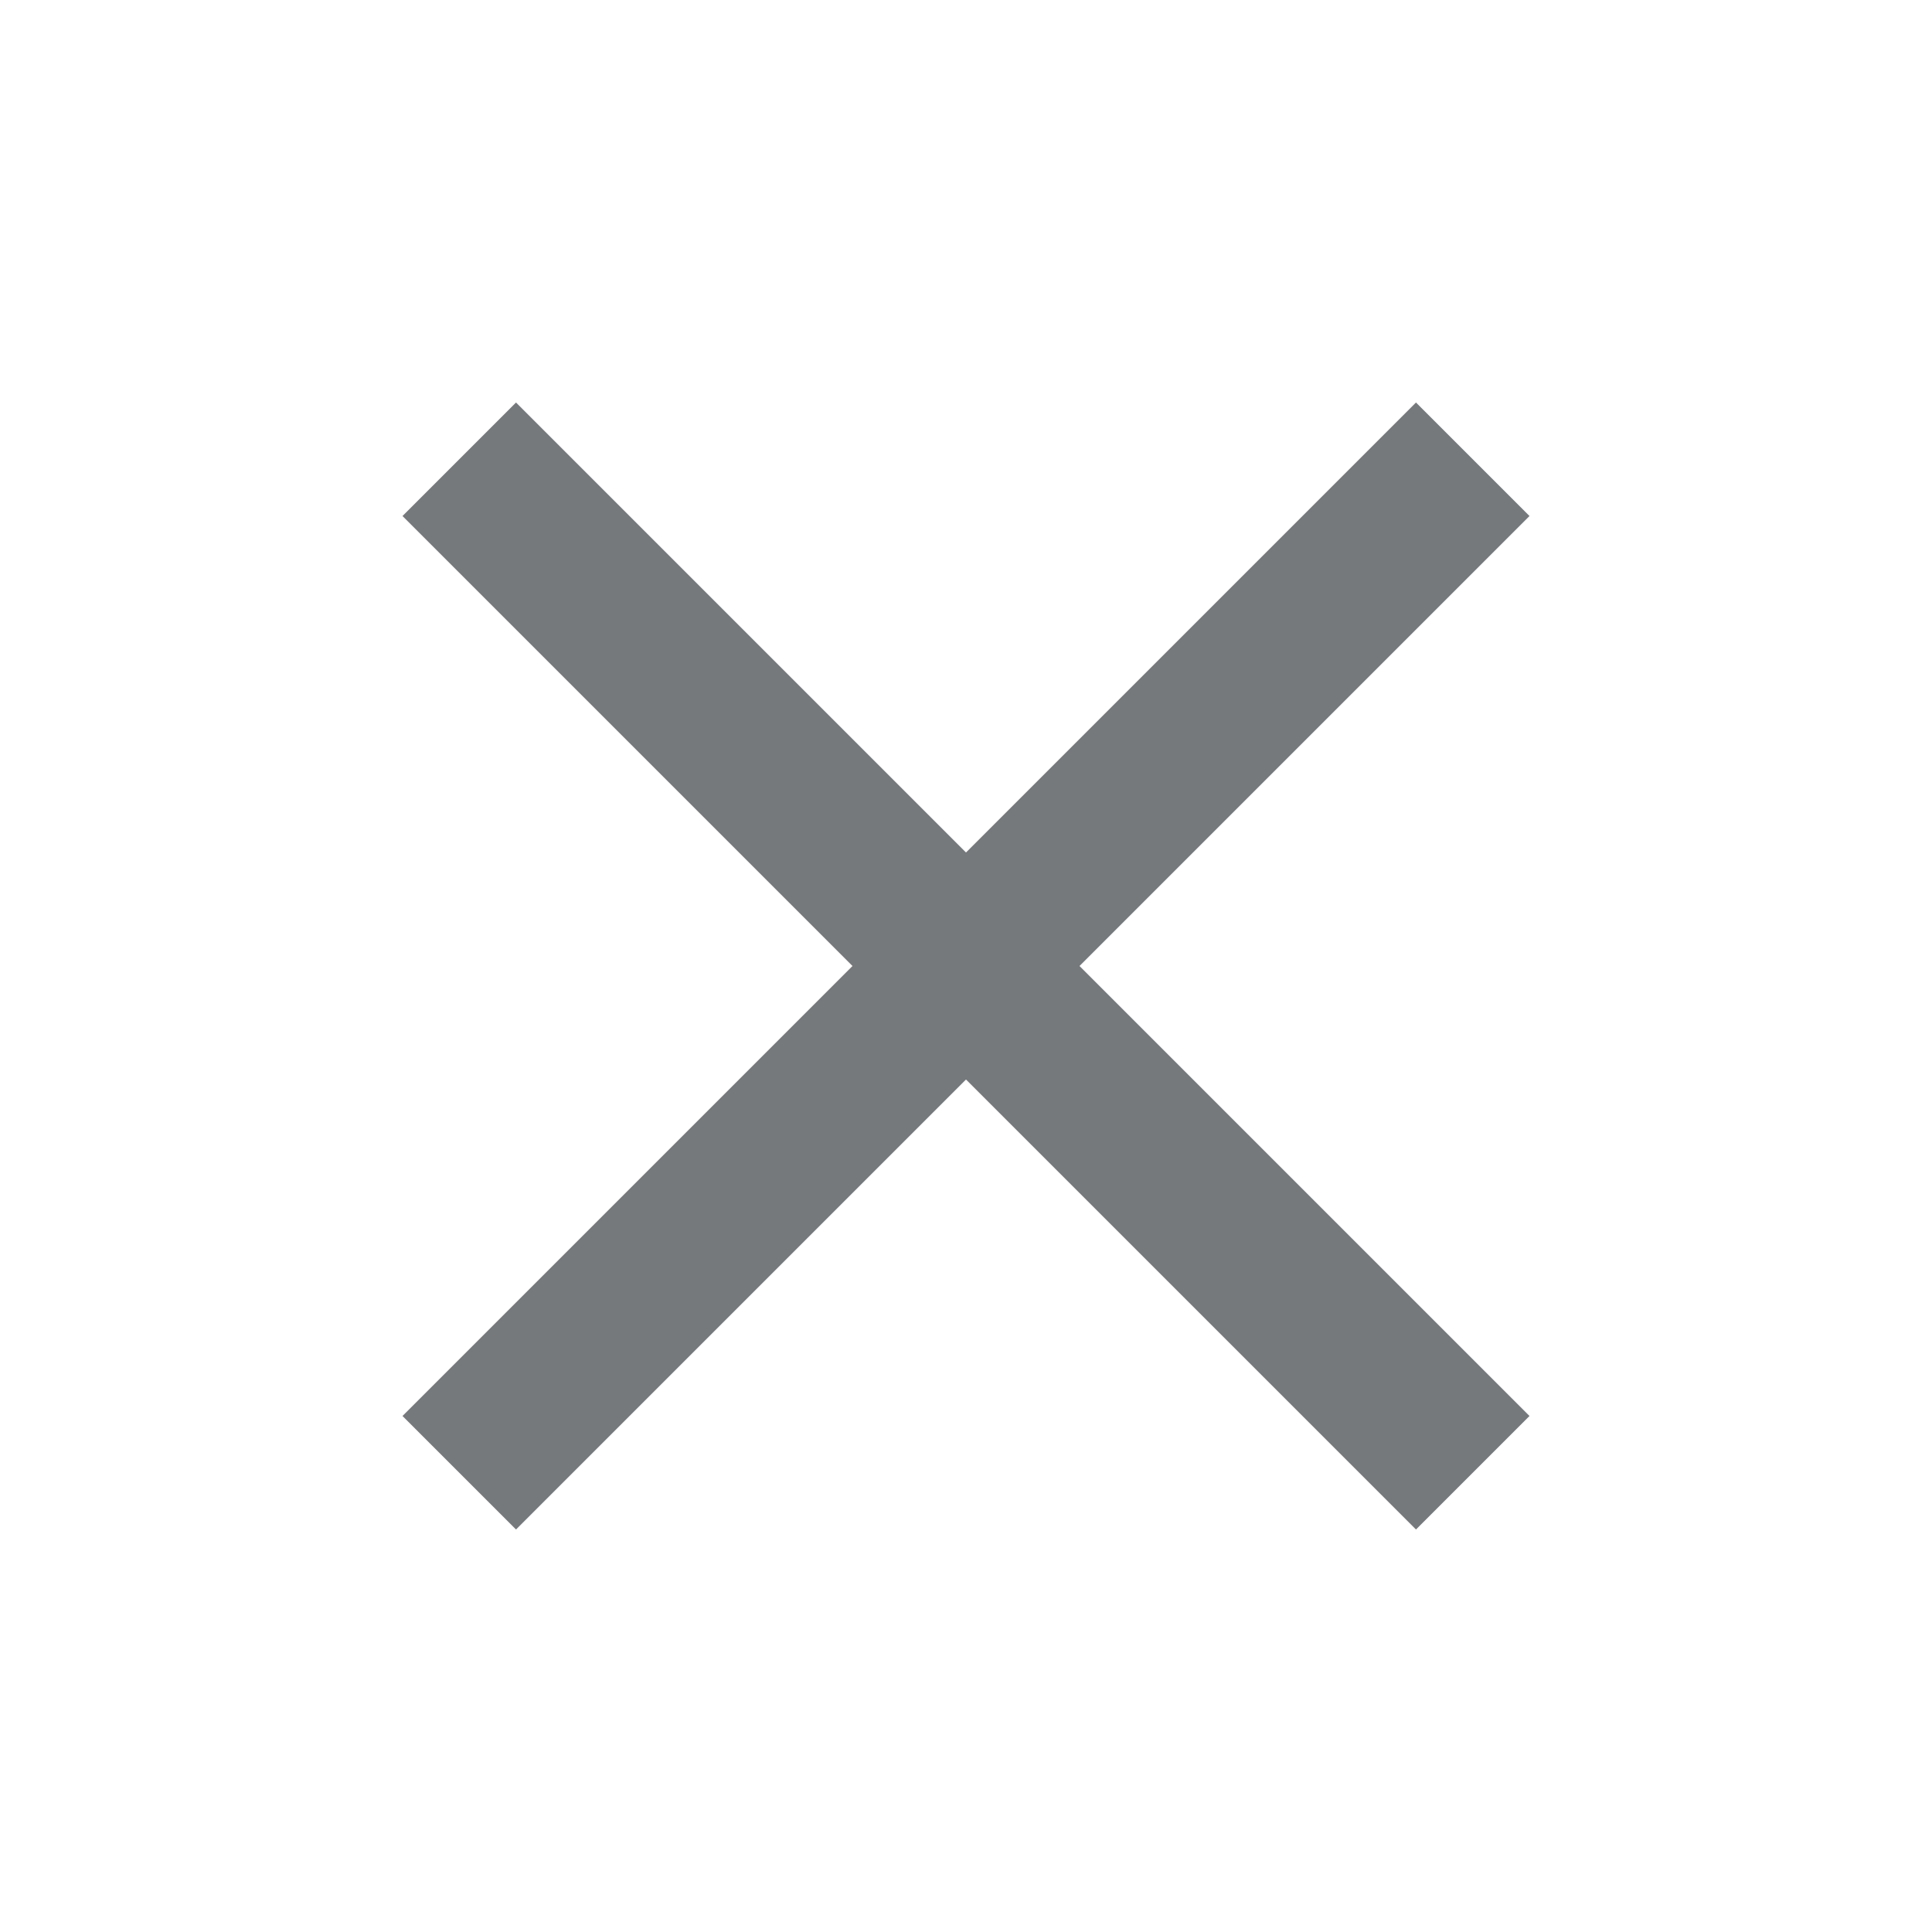
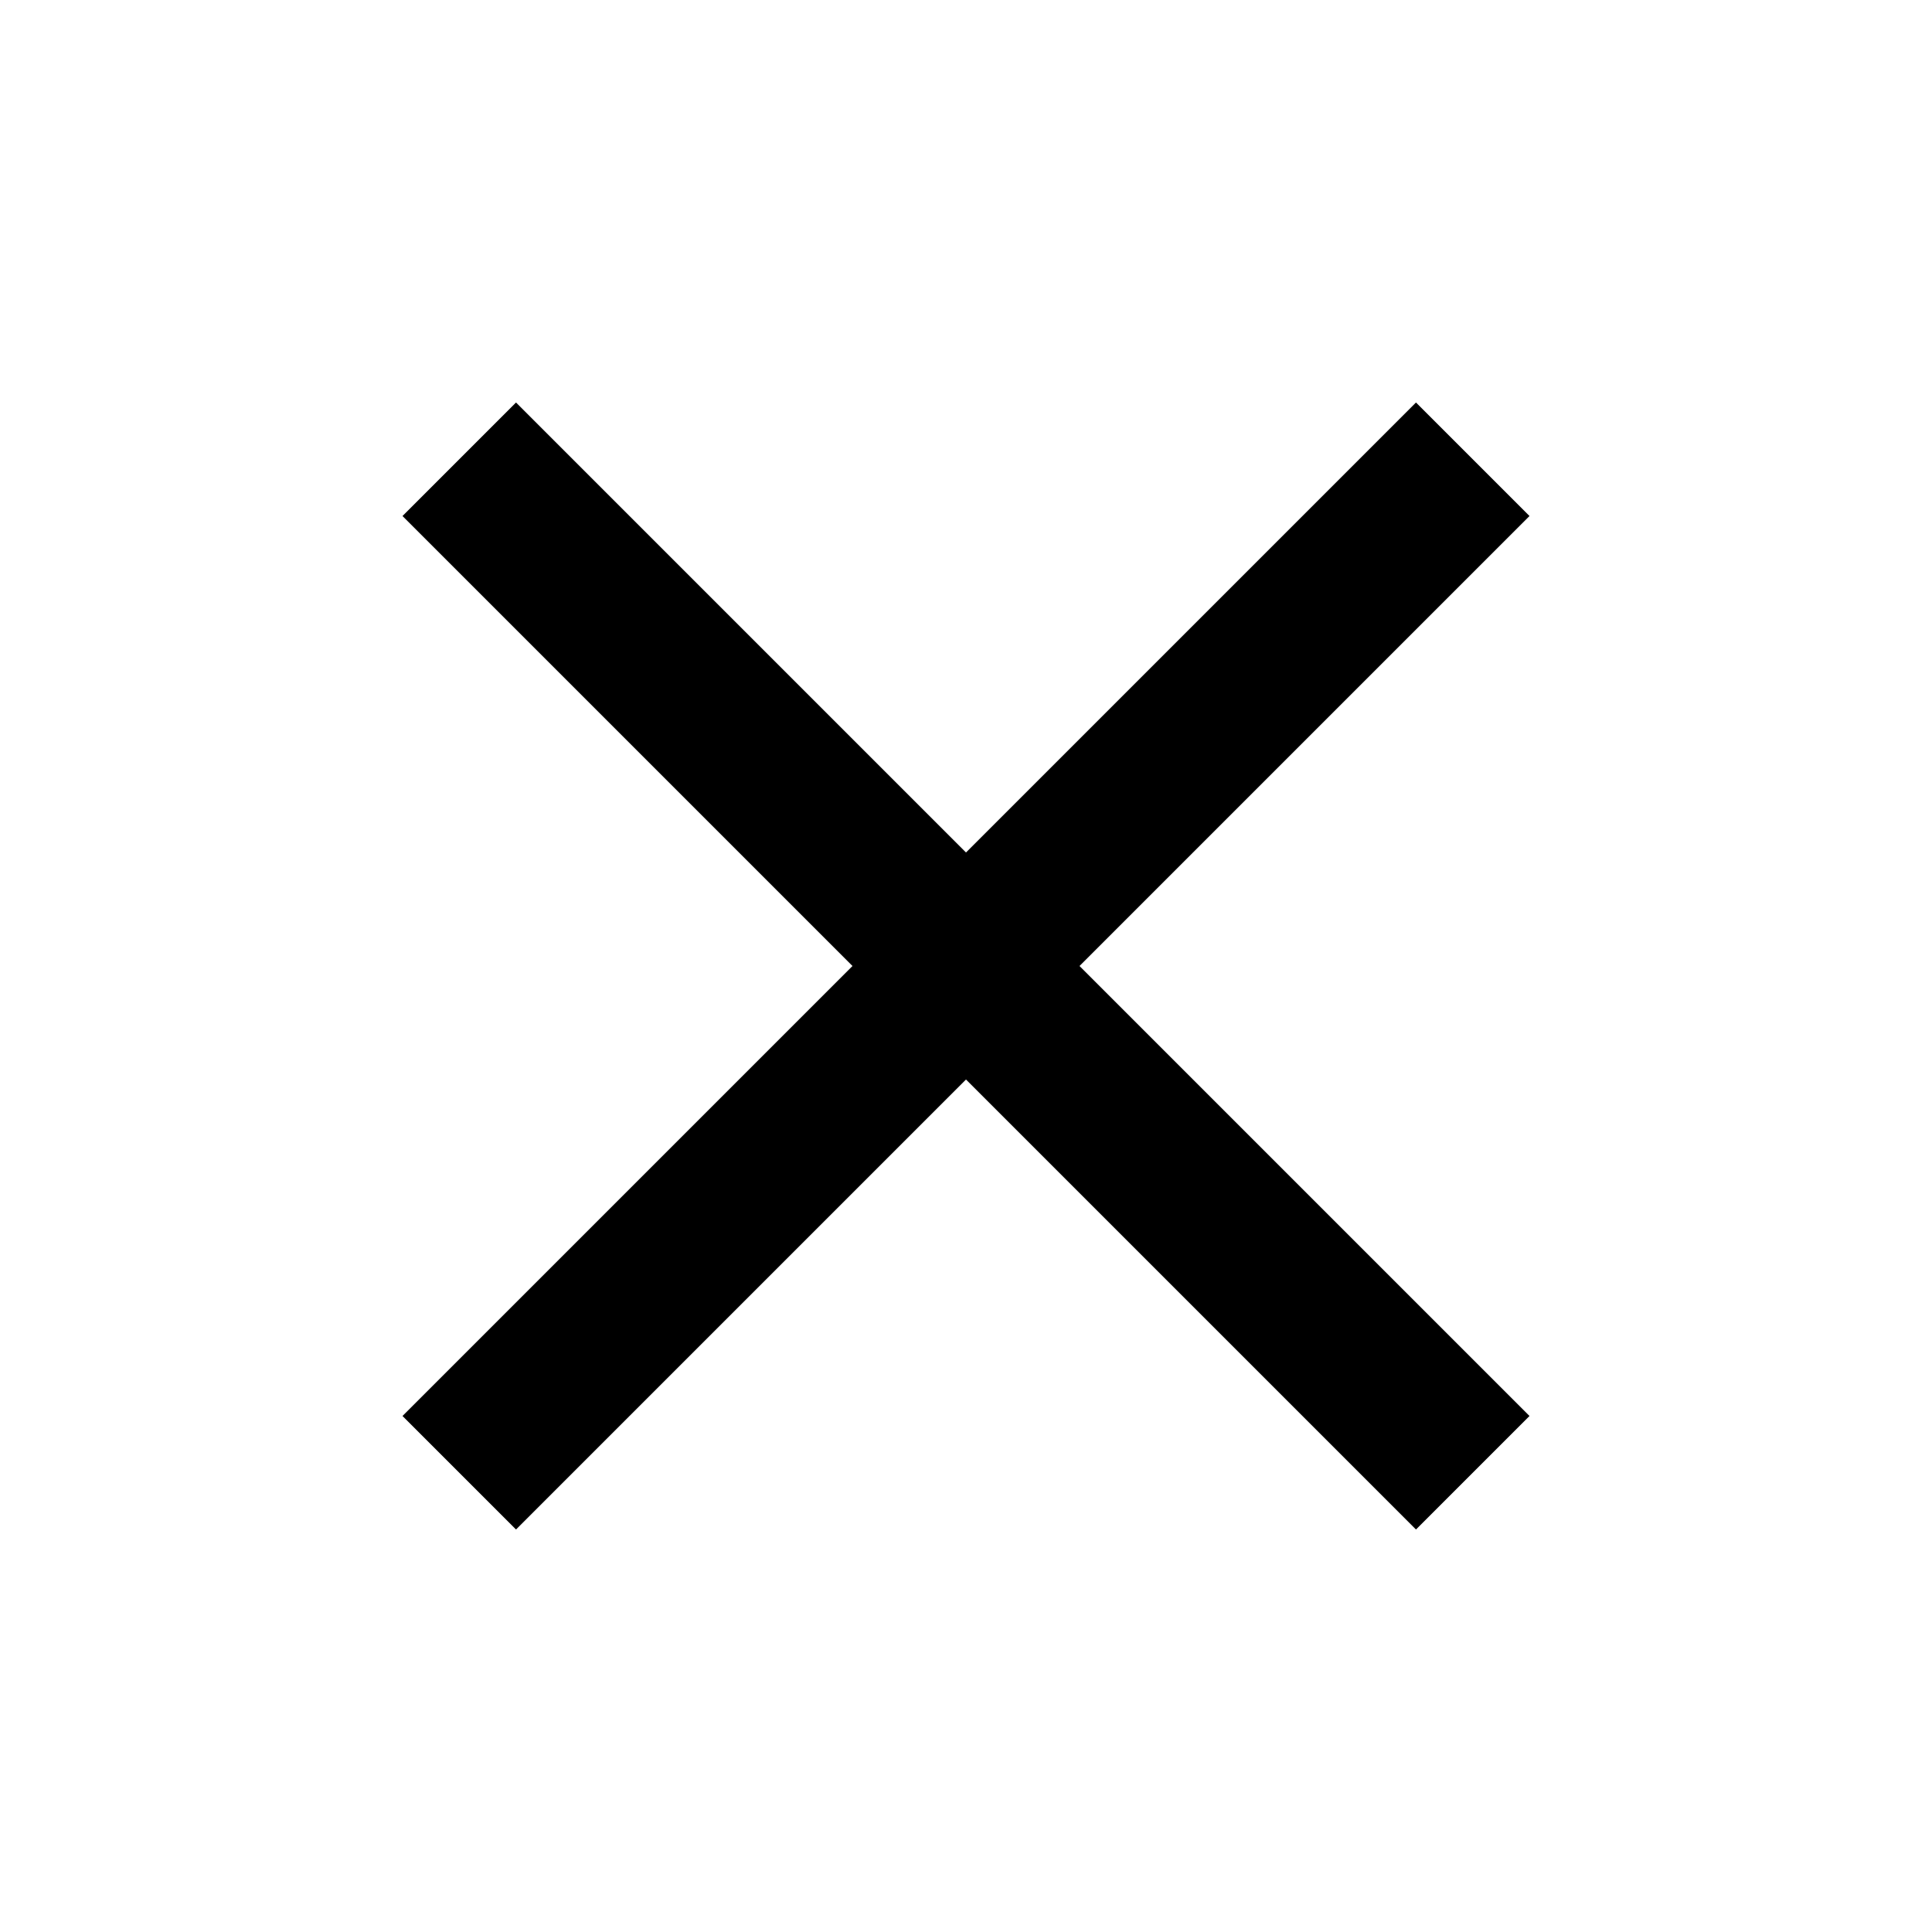
- <svg xmlns="http://www.w3.org/2000/svg" aria-hidden="true" focusable="false" width="1em" height="1em" style="-ms-transform: rotate(360deg); -webkit-transform: rotate(360deg); transform: rotate(360deg);" preserveAspectRatio="xMidYMid meet" viewBox="0 0 24 24">
-   <path d="M19 6.41L17.59 5L12 10.59L6.41 5L5 6.41L10.59 12L5 17.59L6.41 19L12 13.41L17.59 19L19 17.59L13.41 12L19 6.41z" fill="#76797c" />
+ <svg xmlns="http://www.w3.org/2000/svg" width="24" height="24" viewBox="0 0 24 24">
+   <path fill="currentColor" d="M19 6.41L17.59 5L12 10.59L6.41 5L5 6.41L10.59 12L5 17.59L6.41 19L12 13.41L17.59 19L19 17.59L13.41 12z" />
</svg>
